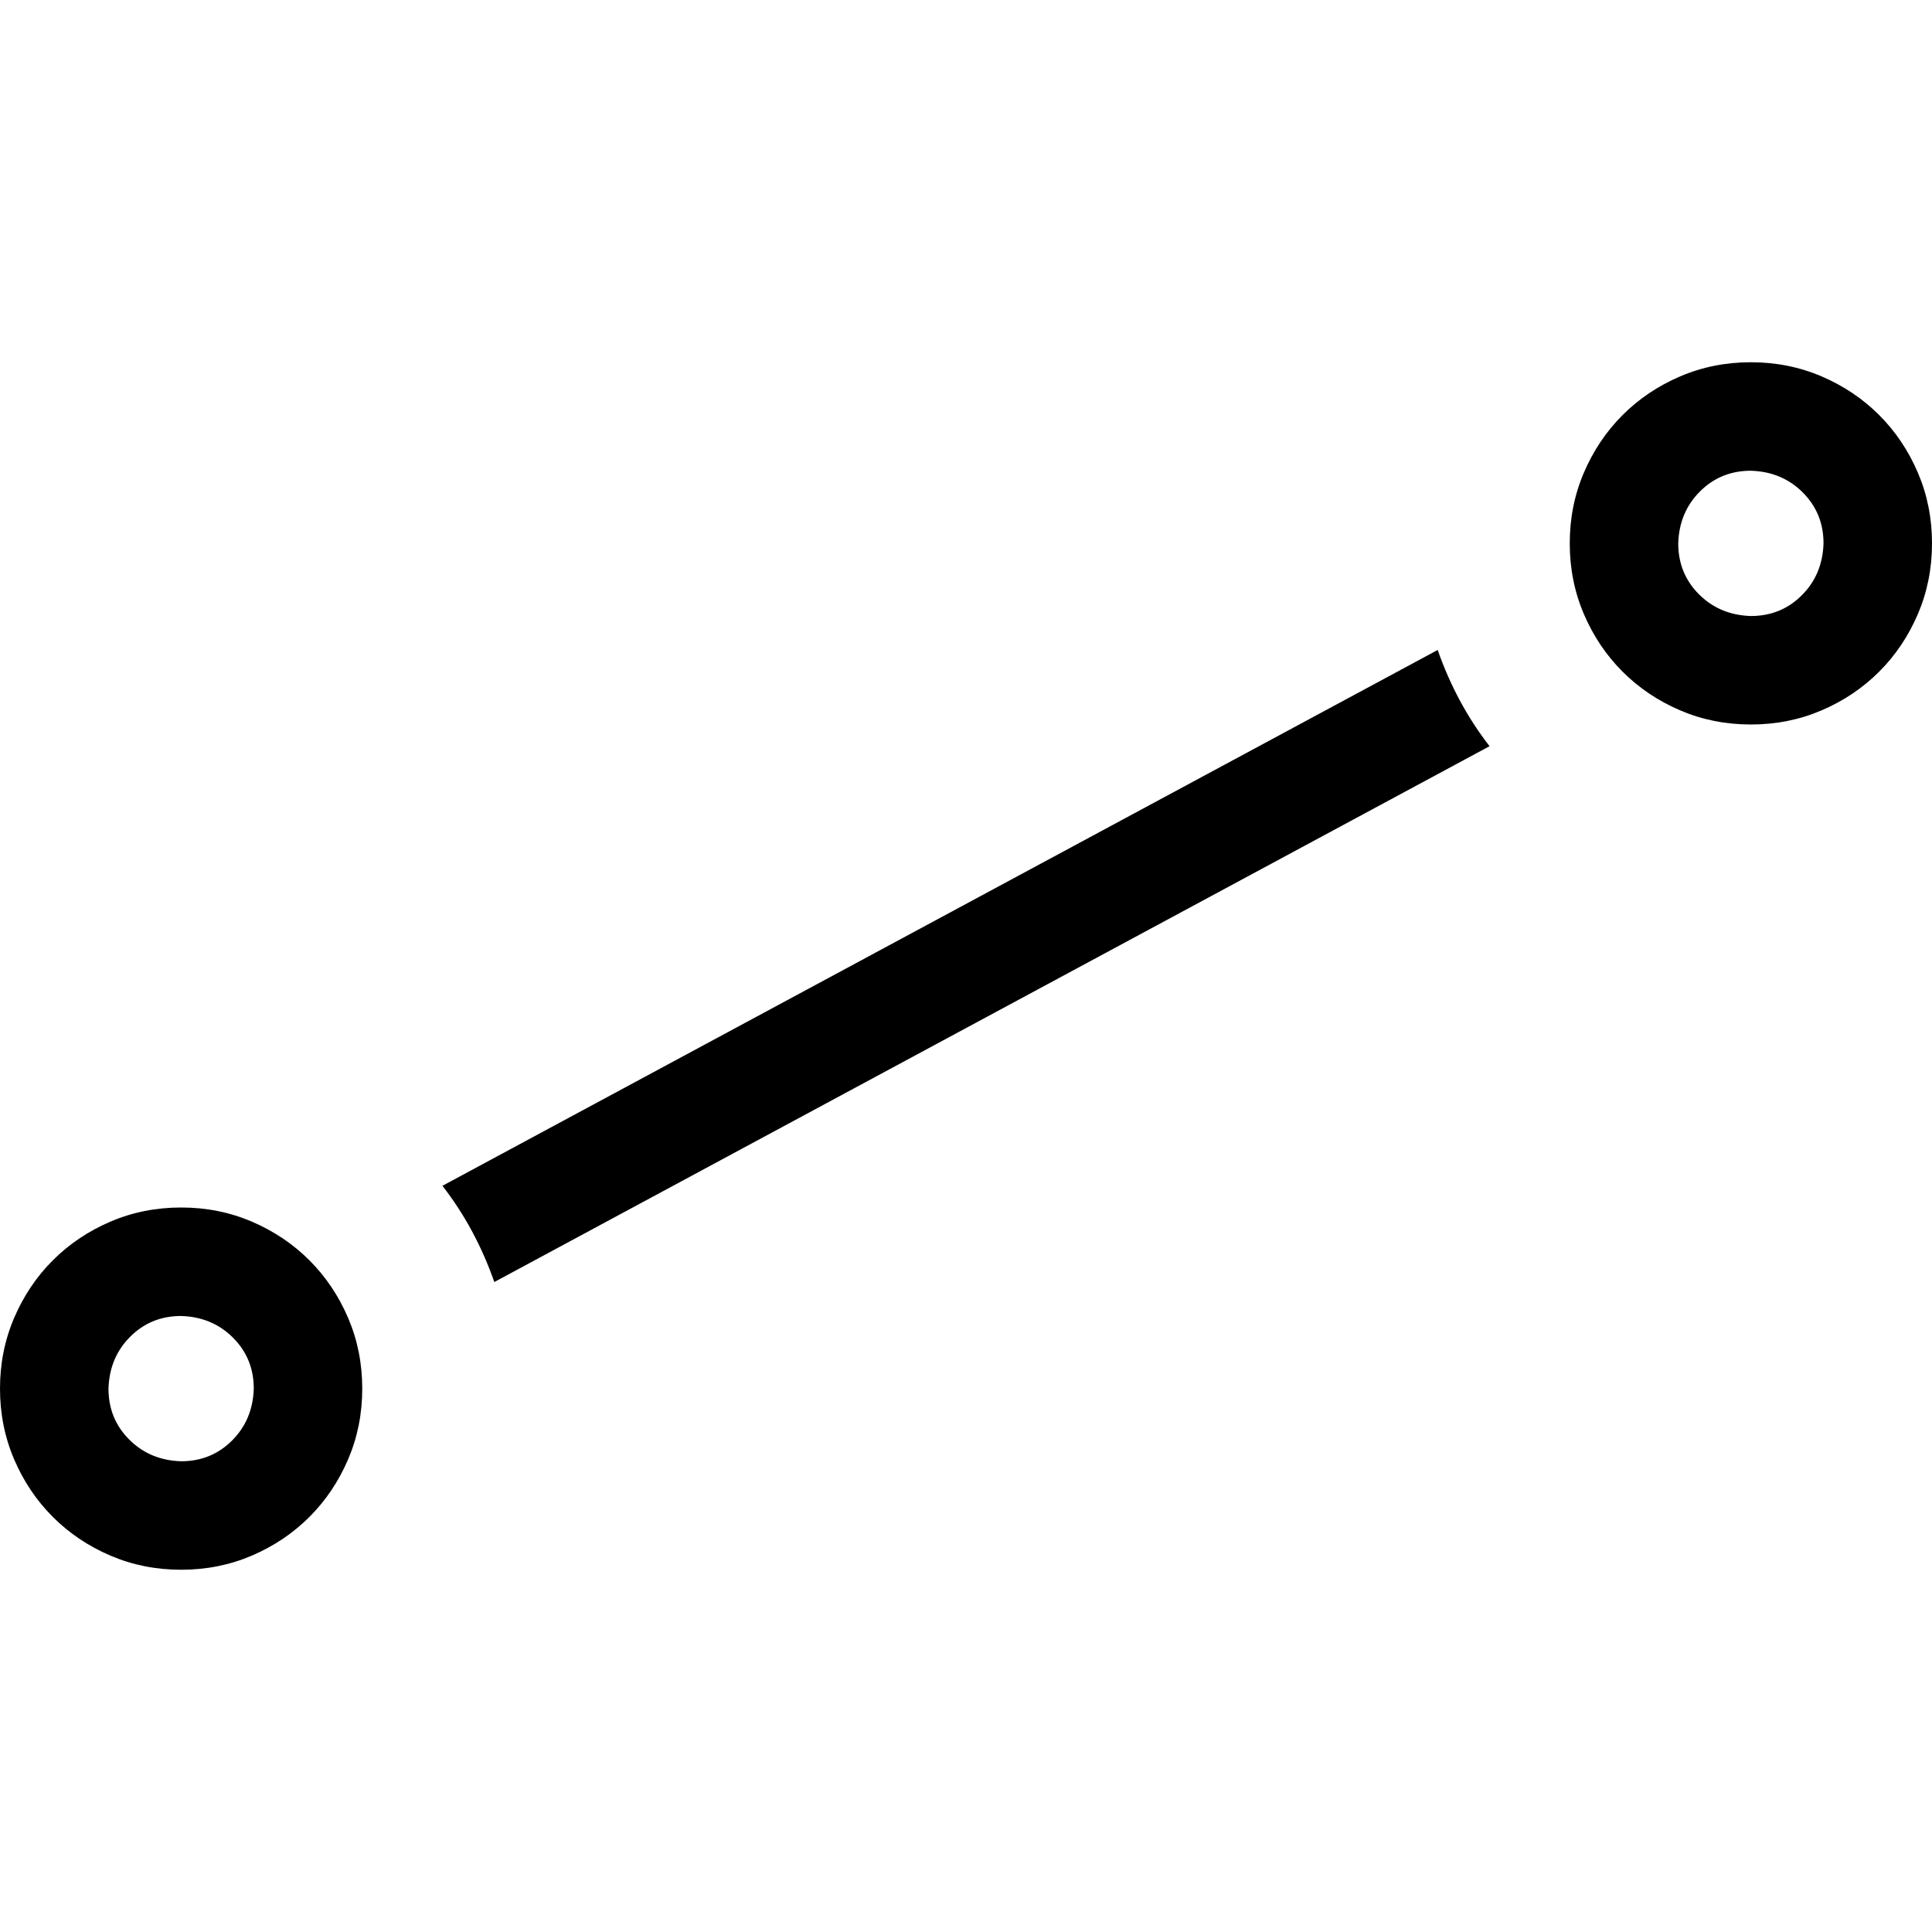
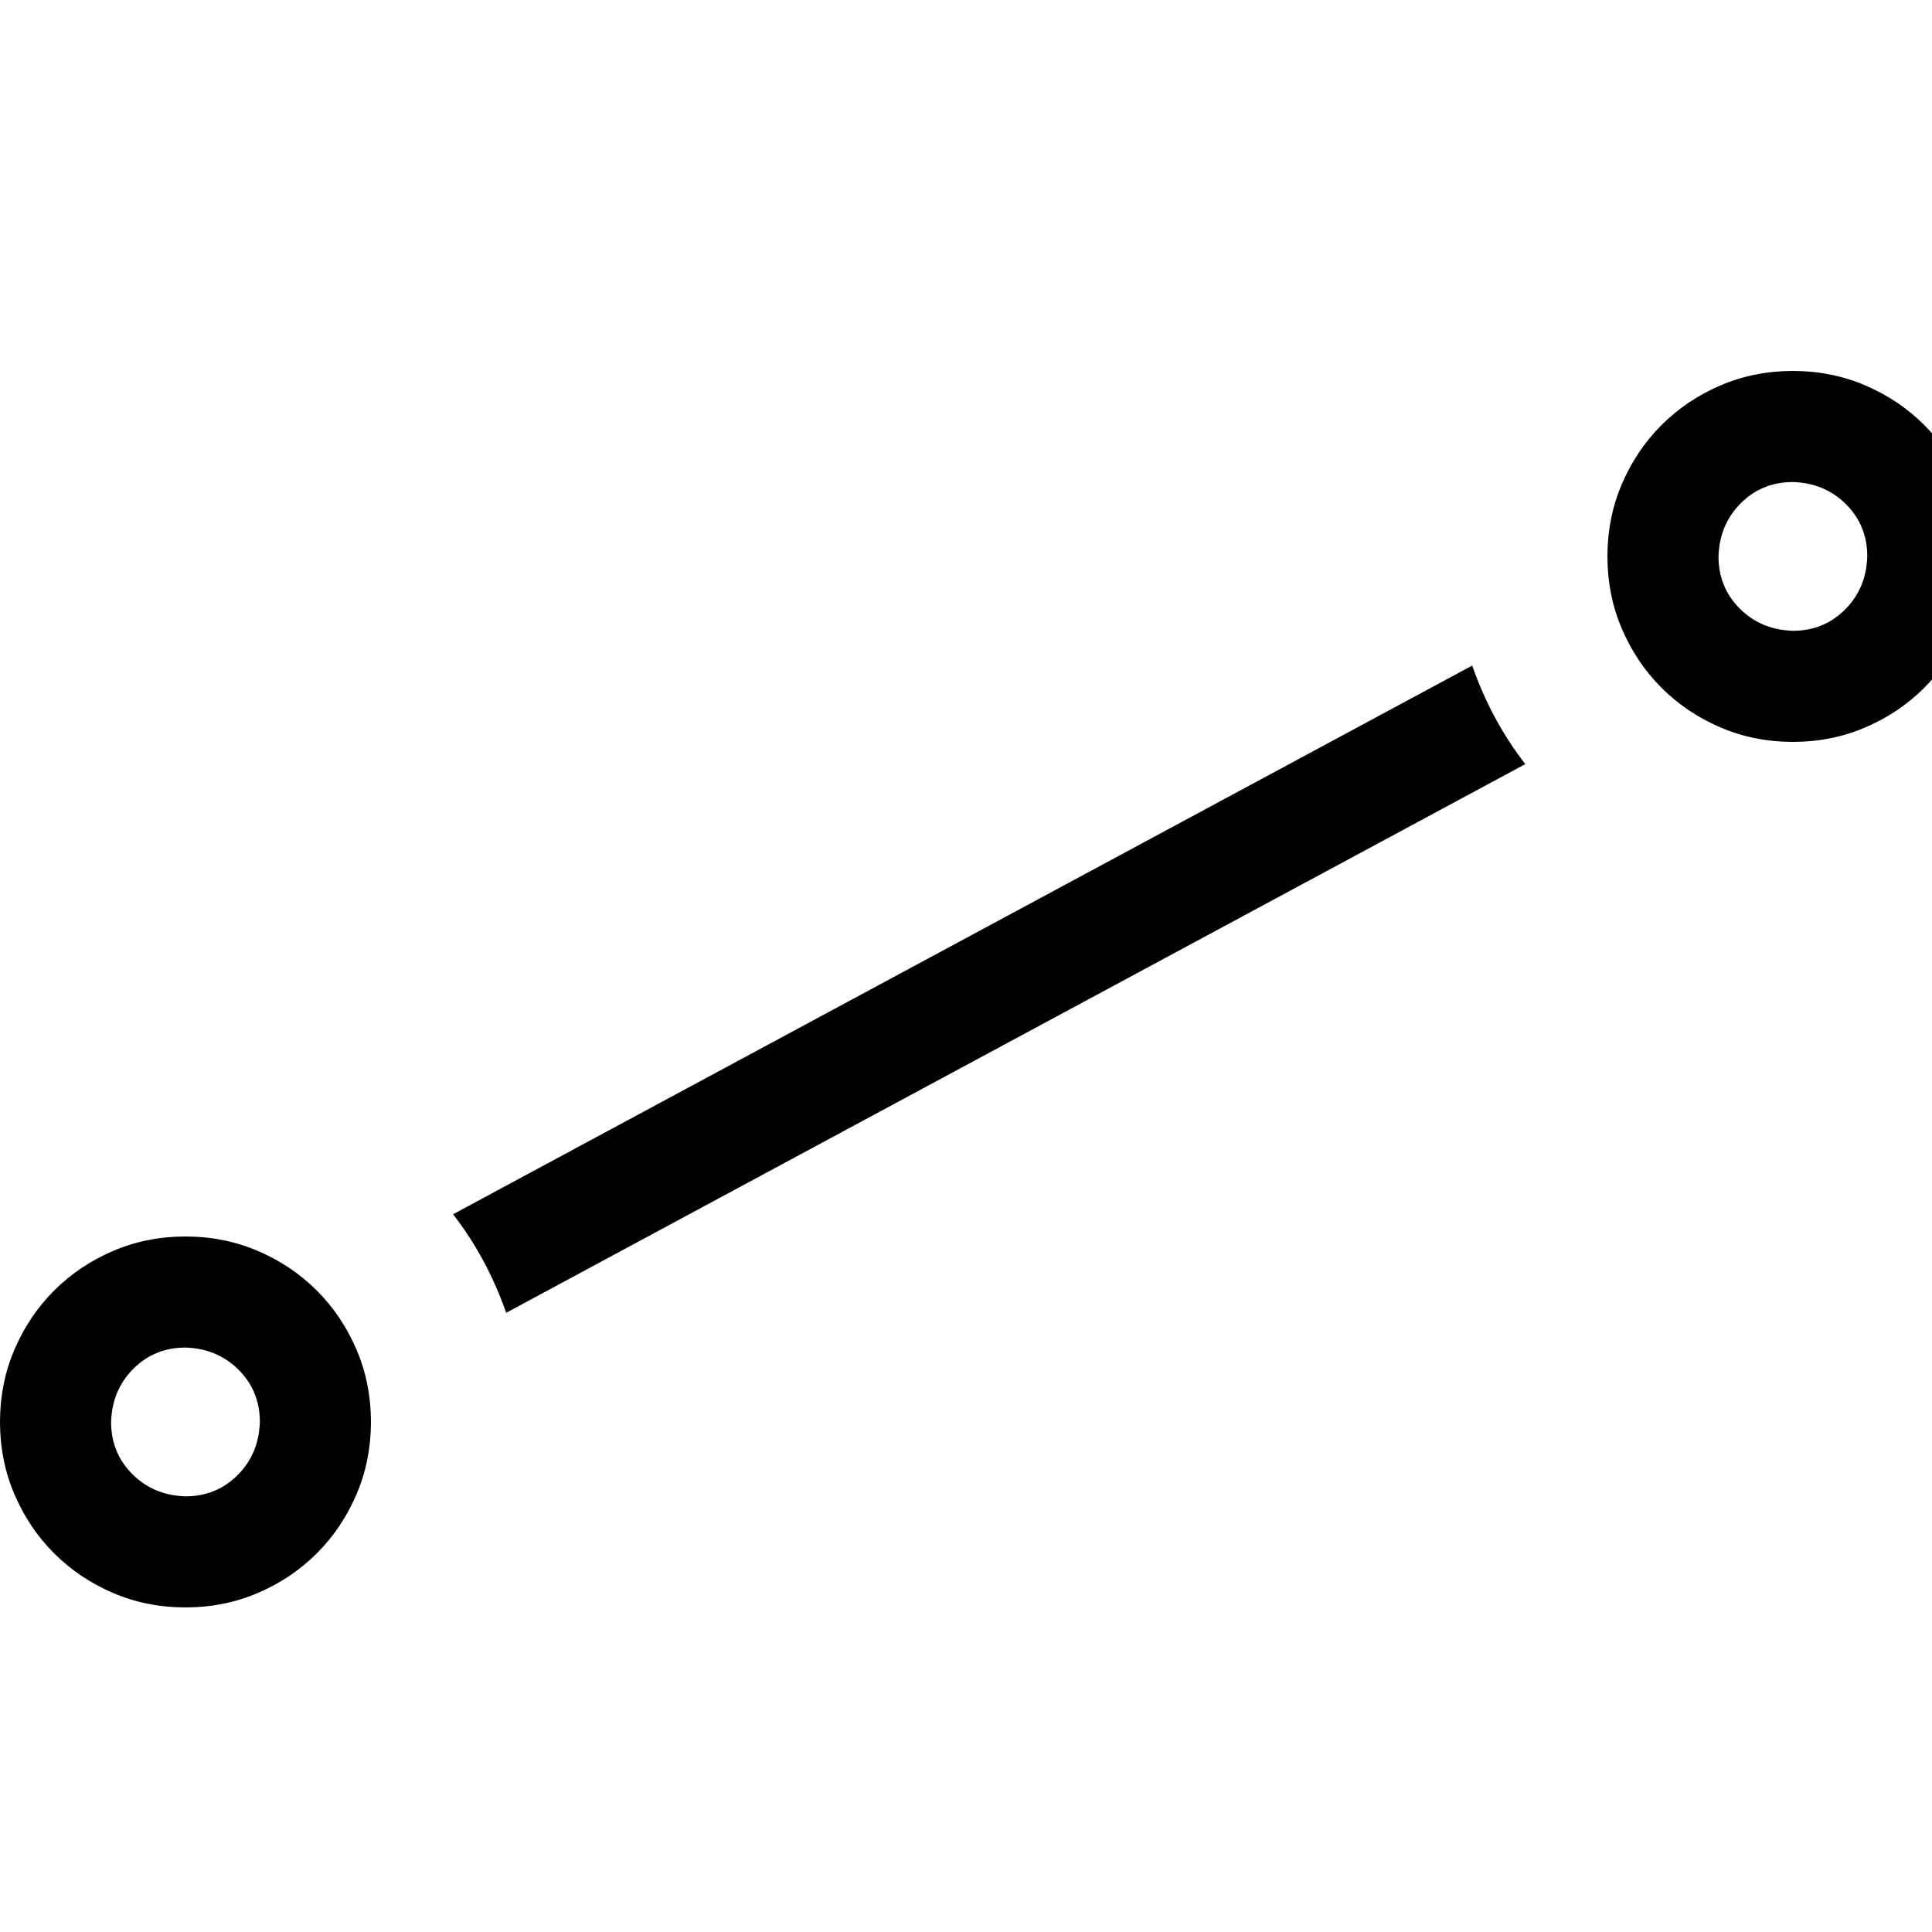
- <svg xmlns="http://www.w3.org/2000/svg" viewBox="0 0 2048 2048" width="2048" height="2048">
-   <path d="M192 1280q40 0 75 15t61 41 41 61 15 75q0 40-15 75t-41 61-61 41-75 15q-40 0-75-15t-61-41-41-61-15-75q0-40 15-75t41-61 61-41 75-15zm0 269q32 0 54-22t23-55q0-32-22-54t-55-23q-32 0-54 22t-23 55q0 32 22 54t55 23zM1856 384q40 0 75 15t61 41 41 61 15 75q0 40-15 75t-41 61-61 41-75 15q-40 0-75-15t-61-41-41-61-15-75q0-40 15-75t41-61 61-41 75-15zm0 269q32 0 54-22t23-55q0-32-22-54t-55-23q-32 0-54 22t-23 55q0 32 22 54t55 23zM469 1257l1055-568q20 57 55 102L524 1359q-20-57-55-102z" />
+ <svg xmlns="http://www.w3.org/2000/svg" viewBox="0 0 600 600">
+   <g transform="translate(0, 0) scale(0.3, 0.3)">
+     <path d="M192 1280q40 0 75 15t61 41 41 61 15 75q0 40-15 75t-41 61-61 41-75 15q-40 0-75-15t-61-41-41-61-15-75q0-40 15-75t41-61 61-41 75-15zm0 269q32 0 54-22t23-55q0-32-22-54t-55-23q-32 0-54 22t-23 55q0 32 22 54t55 23zM1856 384q40 0 75 15t61 41 41 61 15 75q0 40-15 75t-41 61-61 41-75 15q-40 0-75-15t-61-41-41-61-15-75q0-40 15-75t41-61 61-41 75-15zm0 269q32 0 54-22t23-55q0-32-22-54t-55-23q-32 0-54 22t-23 55q0 32 22 54t55 23zM469 1257l1055-568q20 57 55 102L524 1359q-20-57-55-102z" />
+   </g>
</svg>
